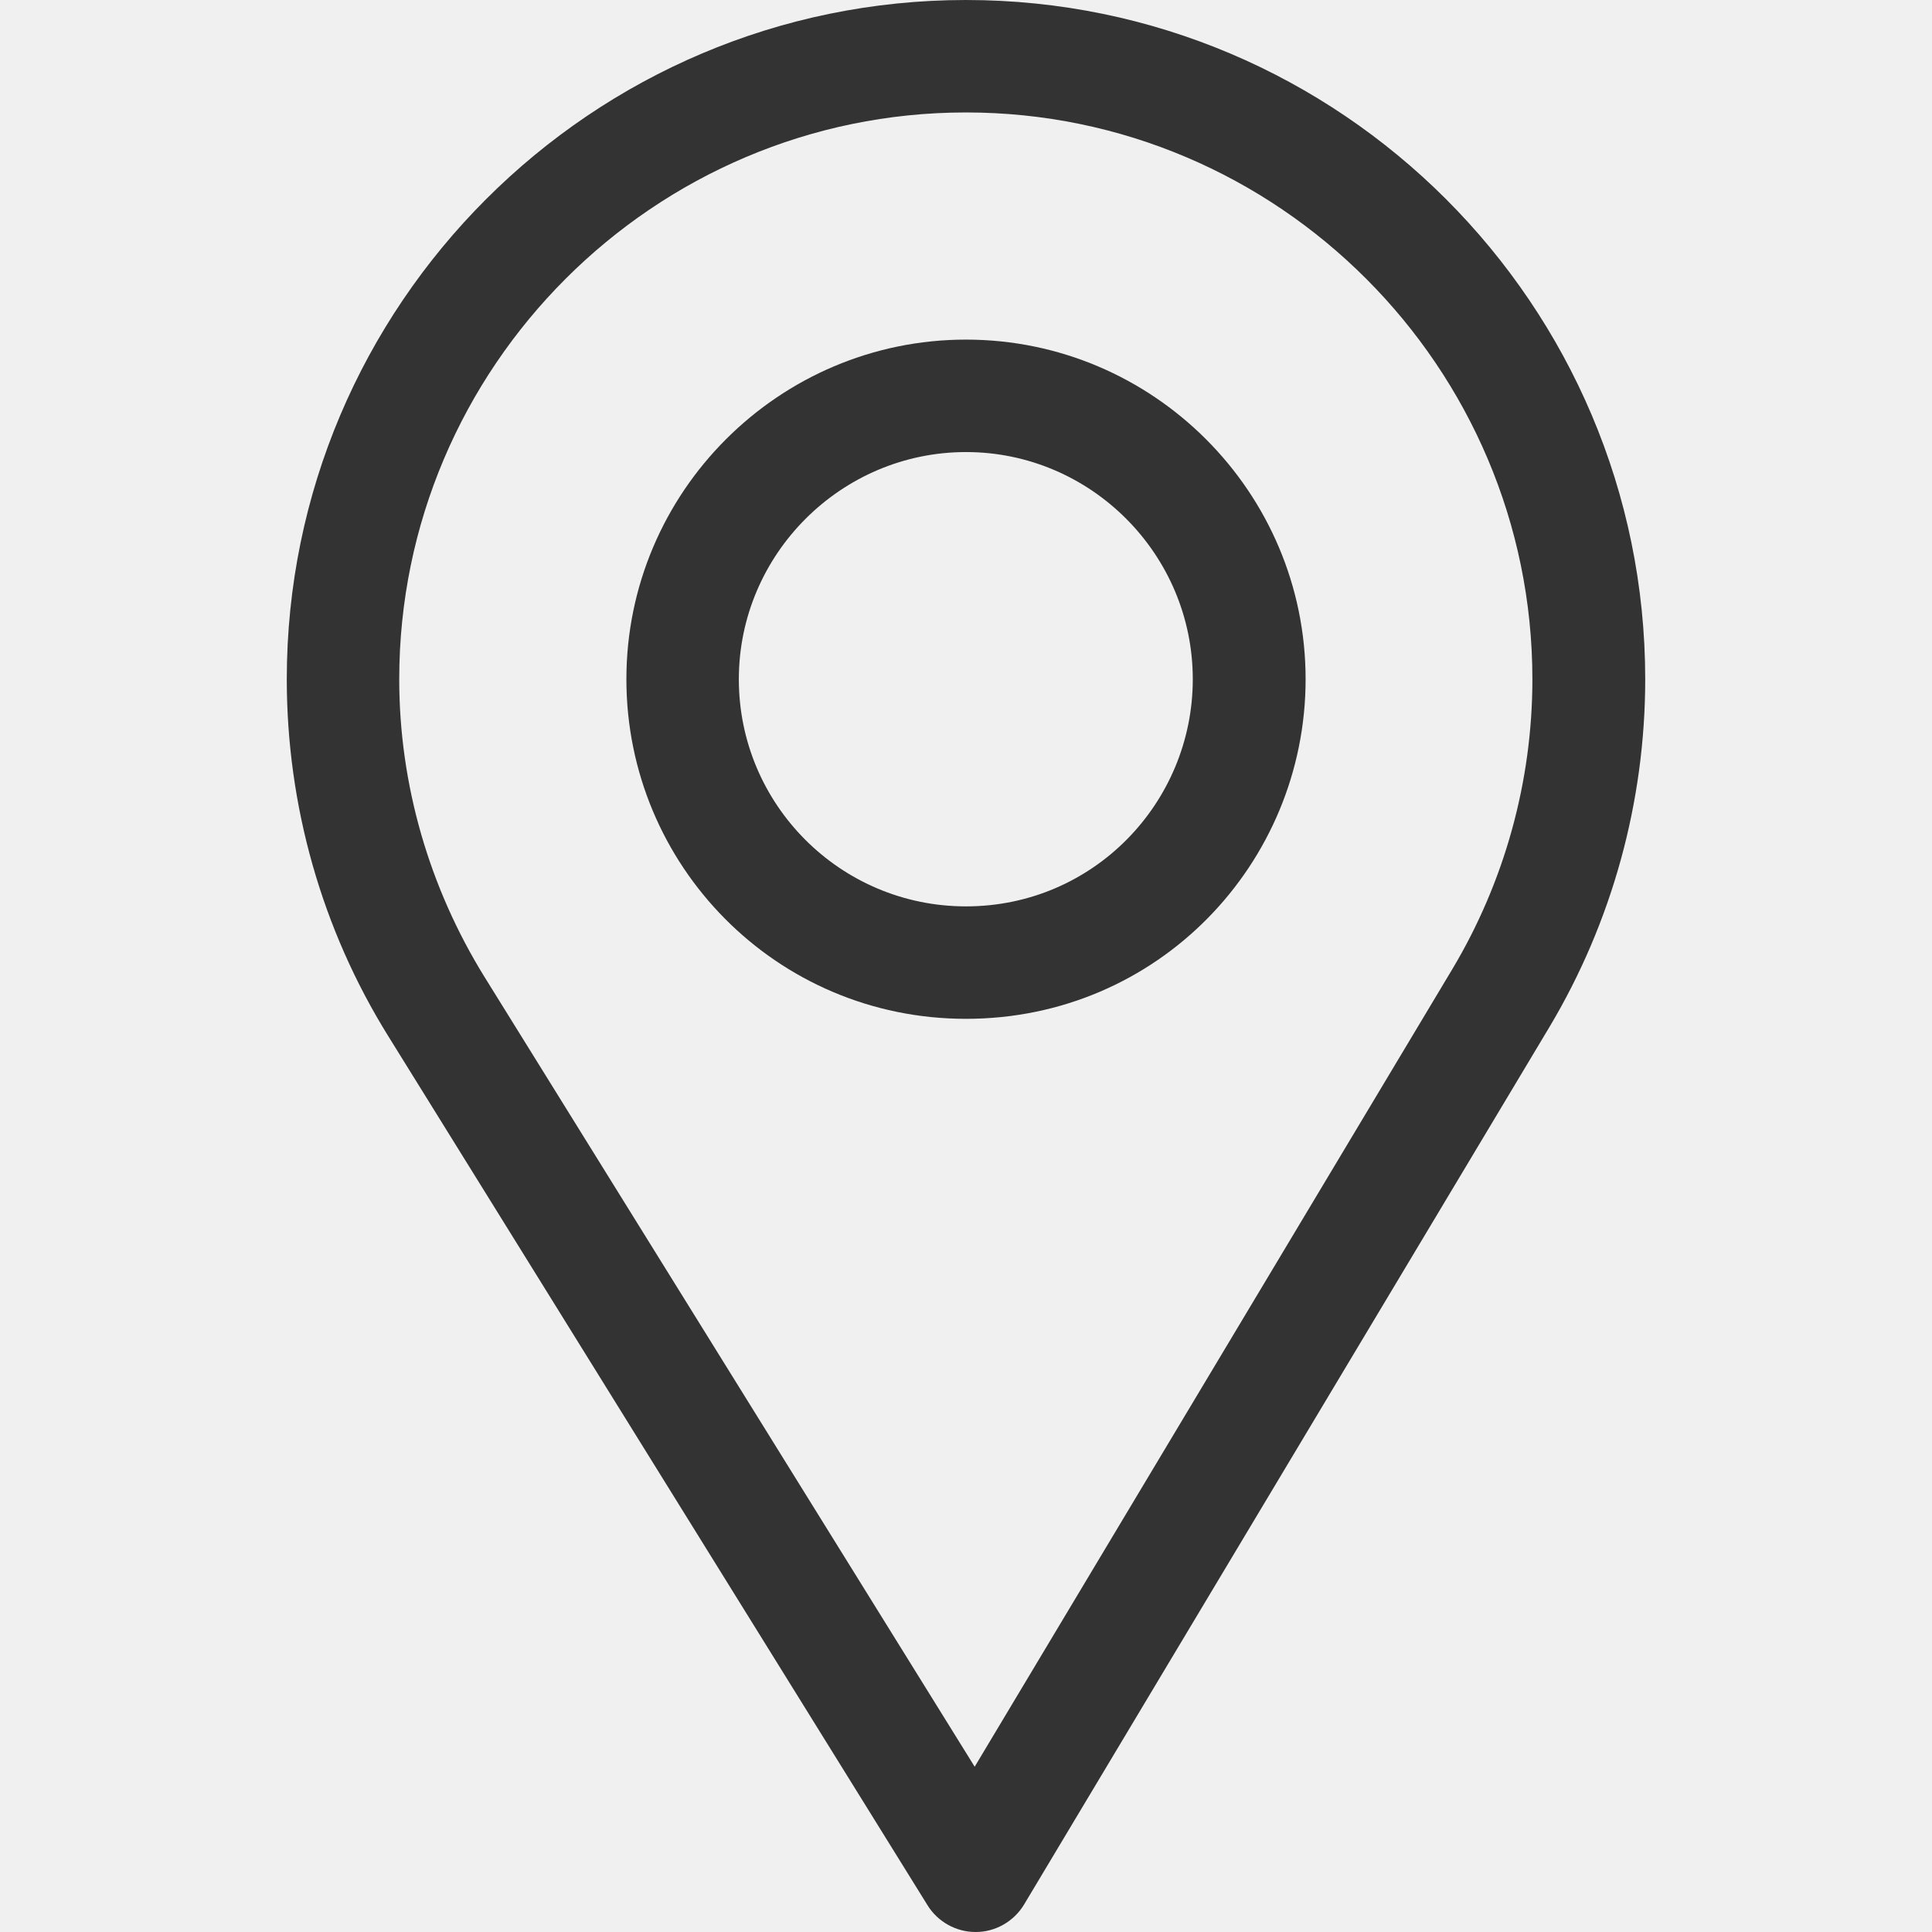
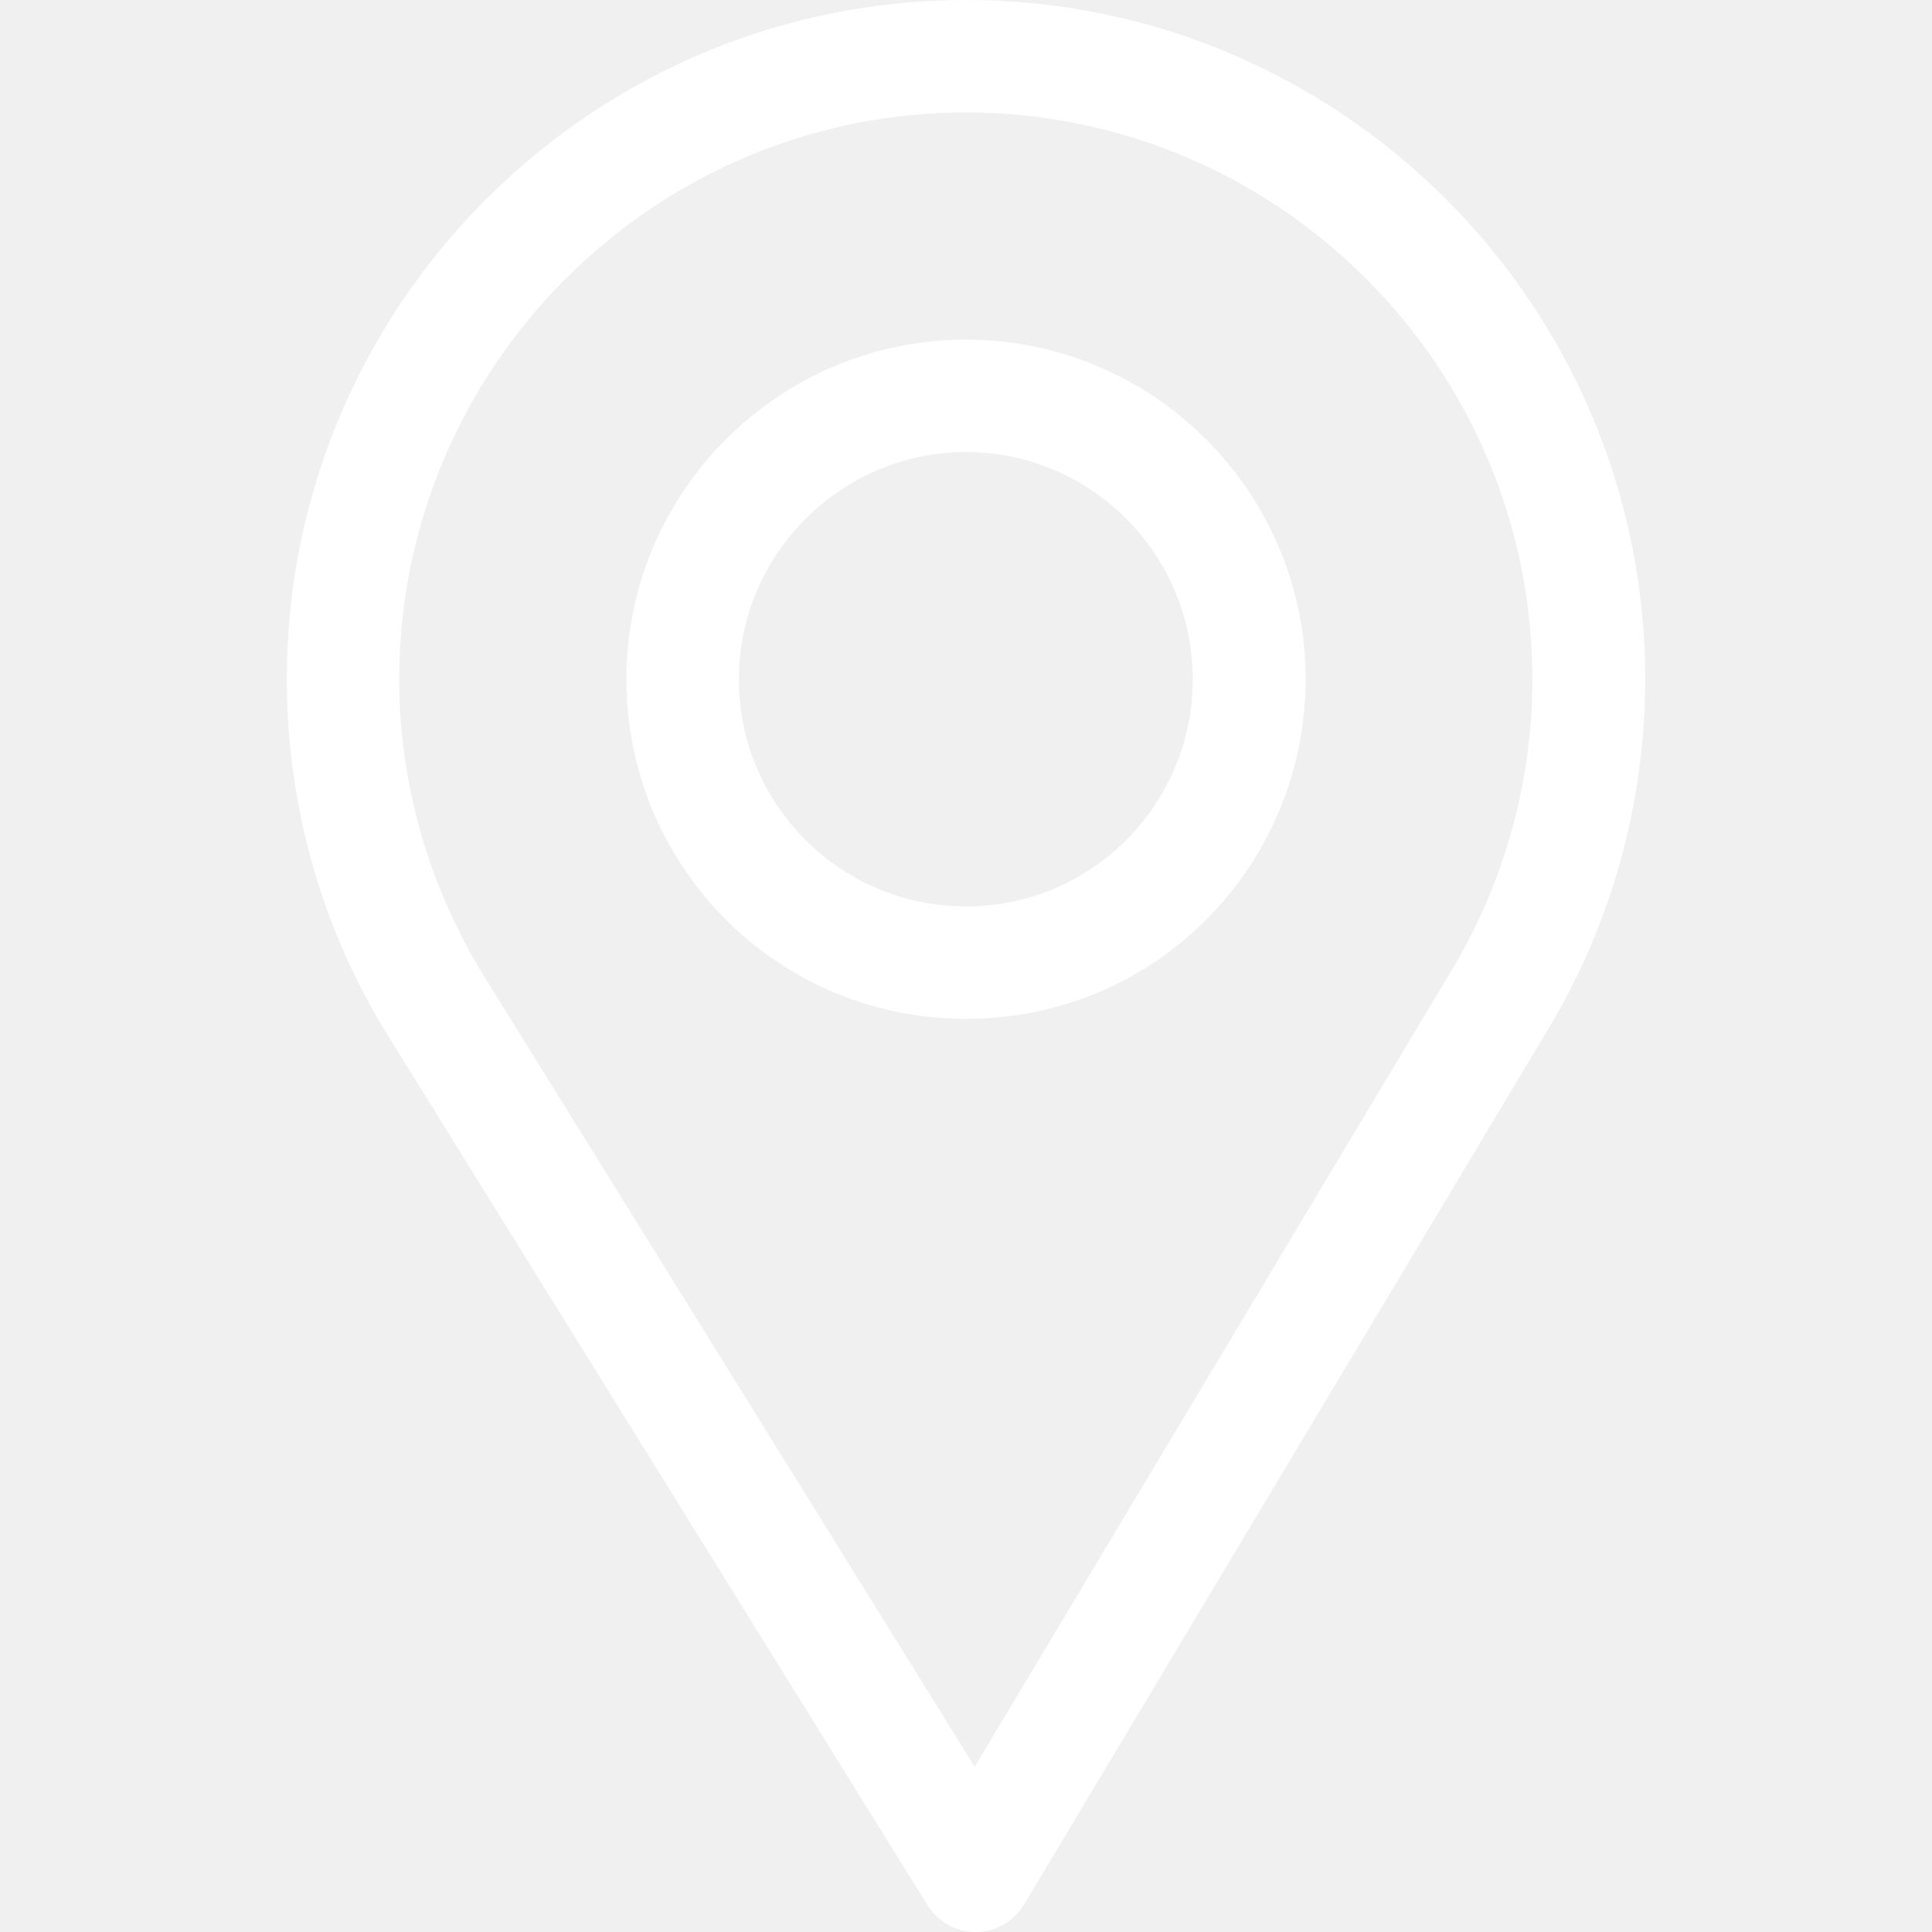
<svg xmlns="http://www.w3.org/2000/svg" version="1.1" id="Capa_1" x="0px" y="0px" viewBox="0 0 512 512" style="enable-background:new 0 0 512 512;" xml:space="preserve">
  <style type="text/css">
- 	.st0{fill:#333333;}
+ 	.st0{fill:#FFFFFF;}
</style>
  <g>
    <g>
-       <path class="st0" d="M256,0C156.8,0,76,80.8,76,180c0,33.5,9.3,66.3,26.9,94.6l142.9,230.3c2.7,4.4,7.6,7.1,12.7,7.1    c0,0,0.1,0,0.1,0c5.2,0,10.1-2.8,12.8-7.3l139.2-232.5c16.6-27.8,25.4-59.7,25.4-92.2C436,80.8,355.3,0,256,0z M384.9,256.8    L258.3,468.2L128.4,258.9c-14.6-23.6-22.6-50.9-22.6-78.9c0-82.7,67.5-150.2,150.2-150.2S406.1,97.3,406.1,180    C406.1,207.1,398.7,233.7,384.9,256.8z" />
+       <path class="st0" d="M256,0C156.8,0,76,80.8,76,180c0,33.5,9.3,66.3,26.9,94.6l142.9,230.3c2.7,4.4,7.6,7.1,12.7,7.1h0.1    c5.2,0,10.1-2.8,12.8-7.3l139.2-232.5c16.6-27.8,25.4-59.7,25.4-92.2C436,80.8,355.3,0,256,0z M384.9,256.8L258.3,468.2    L128.4,258.9c-14.6-23.6-22.6-50.9-22.6-78.9c0-82.7,67.5-150.2,150.2-150.2S406.1,97.3,406.1,180    C406.1,207.1,398.7,233.7,384.9,256.8z" />
    </g>
  </g>
  <g>
    <g>
      <path class="st0" d="M256,90c-49.6,0-90,40.4-90,90c0,49.3,39.7,90,90,90c50.9,0,90-41.2,90-90C346,130.4,305.6,90,256,90z     M256,240.2c-33.3,0-60.2-27-60.2-60.2c0-33.1,27.1-60.2,60.2-60.2s60.1,27.1,60.1,60.2C316.1,212.7,289.8,240.2,256,240.2z" />
    </g>
  </g>
</svg>
